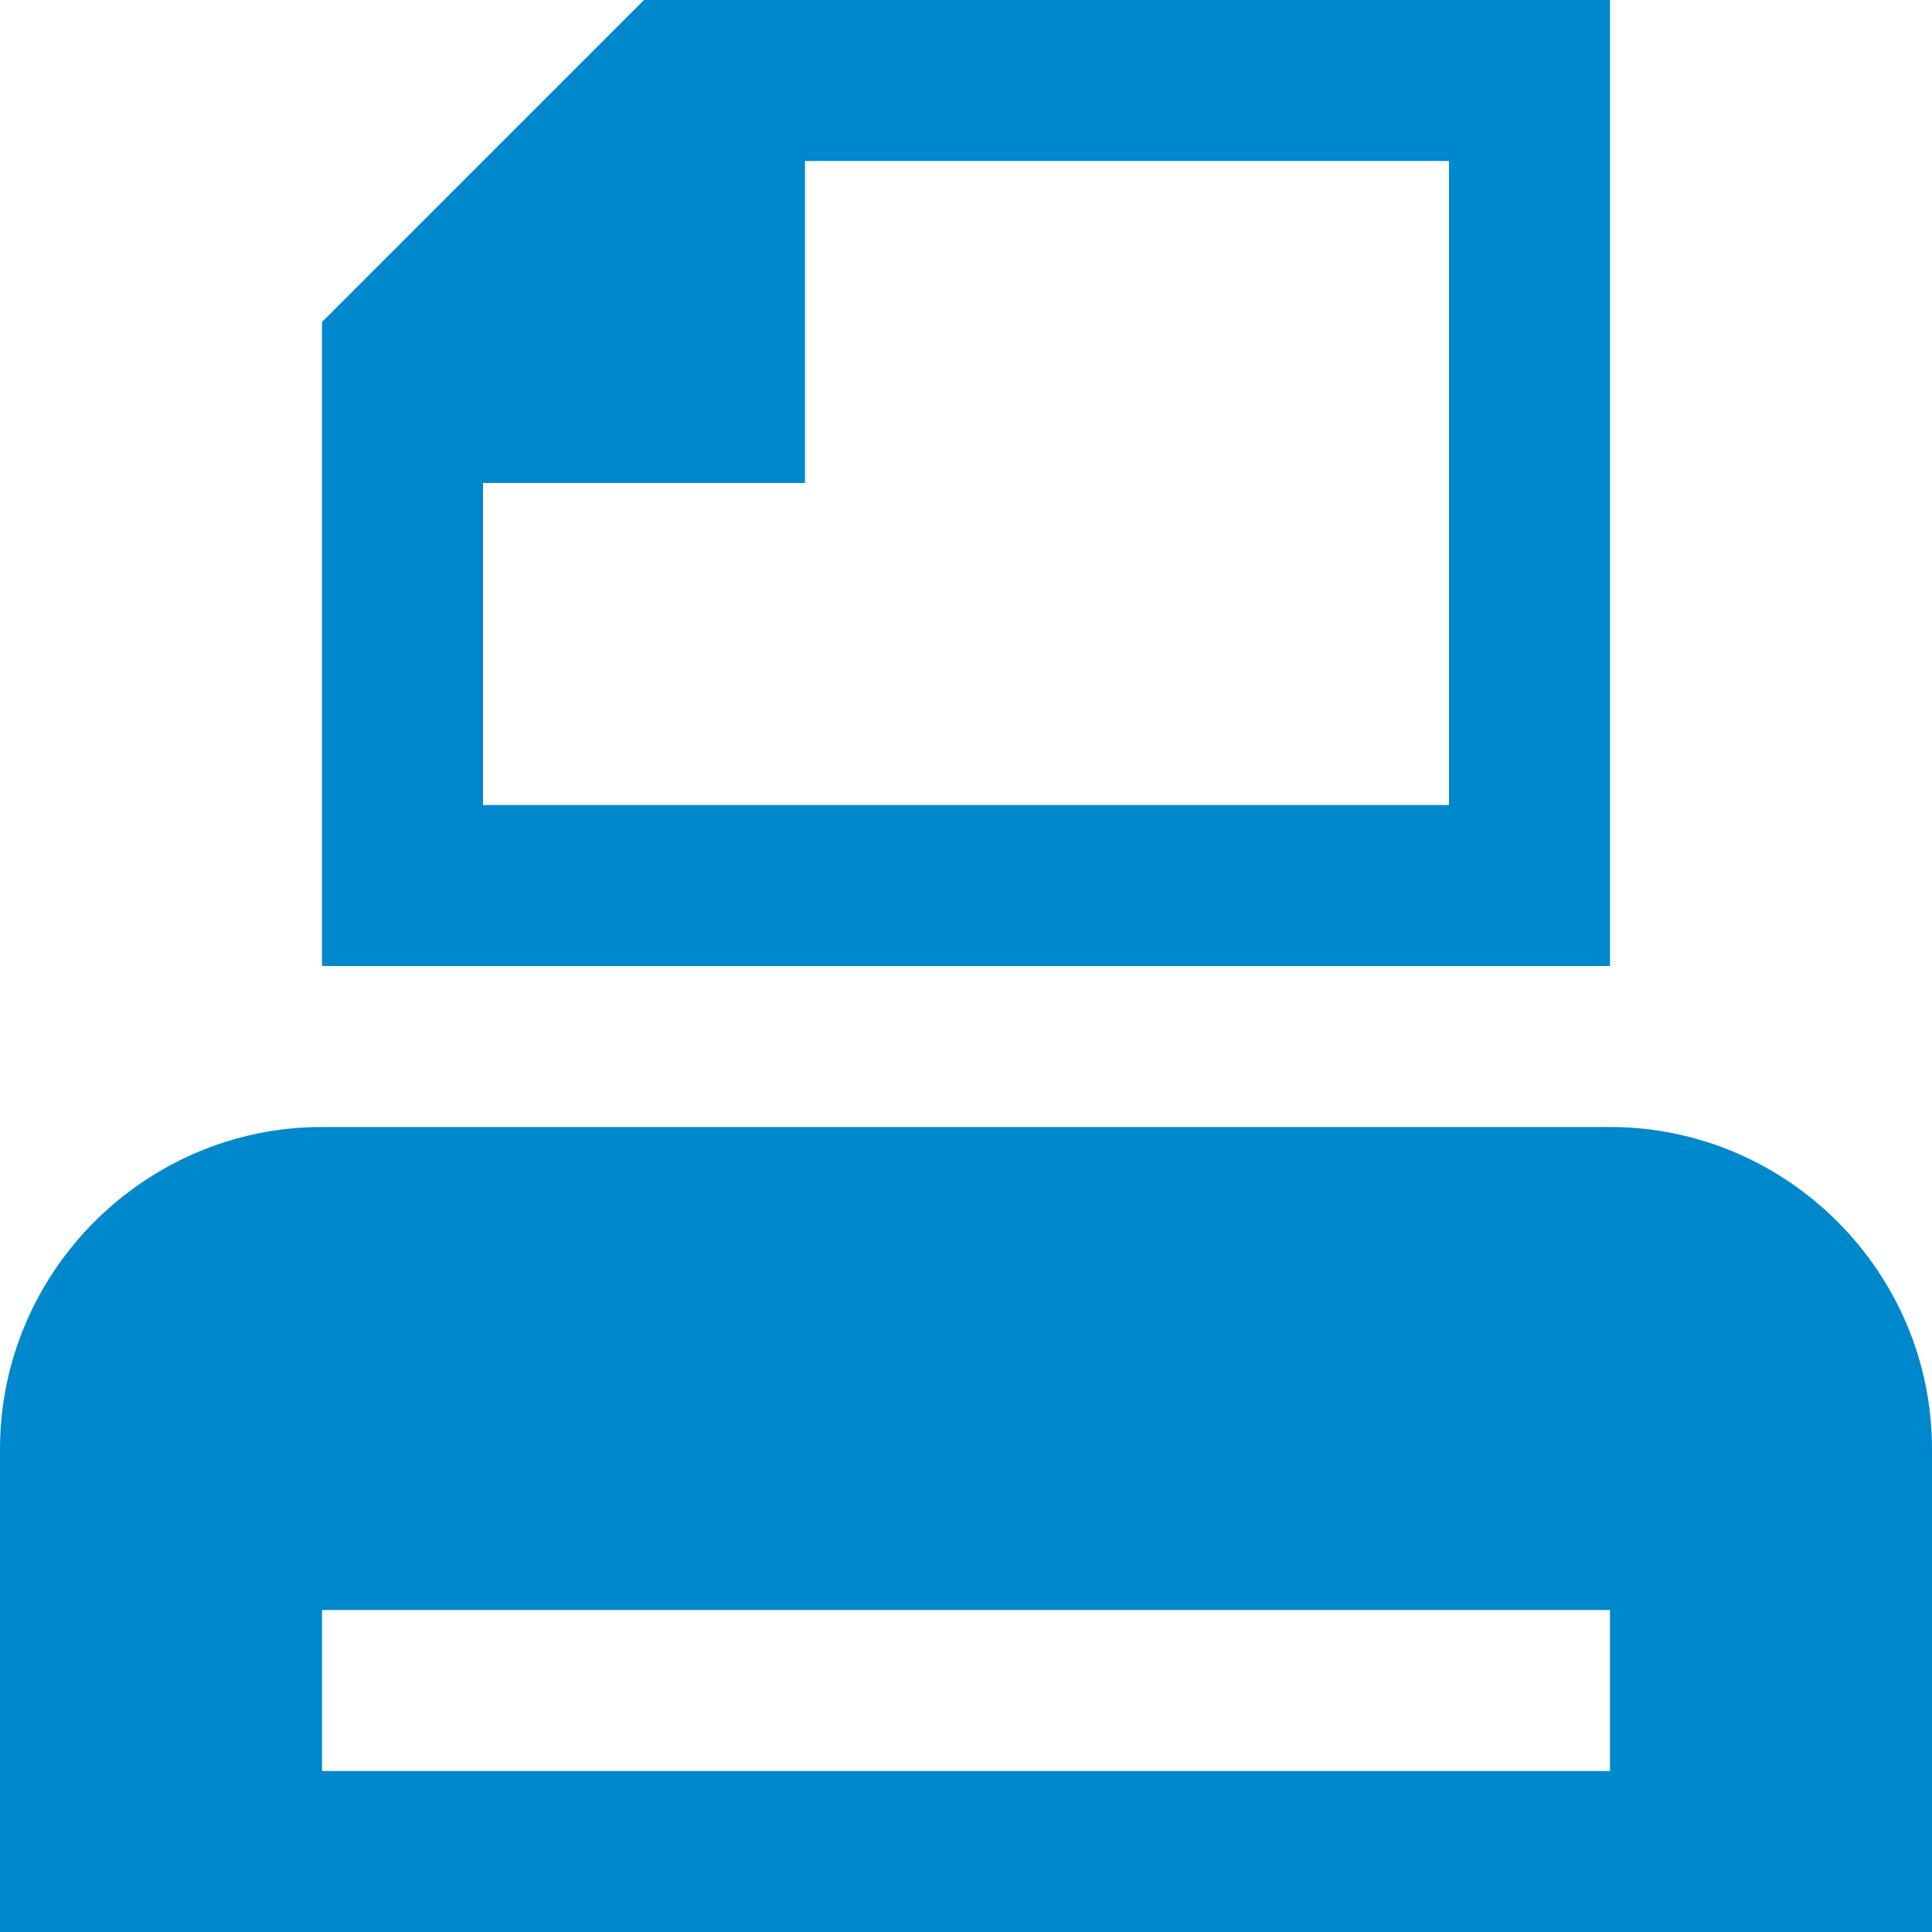
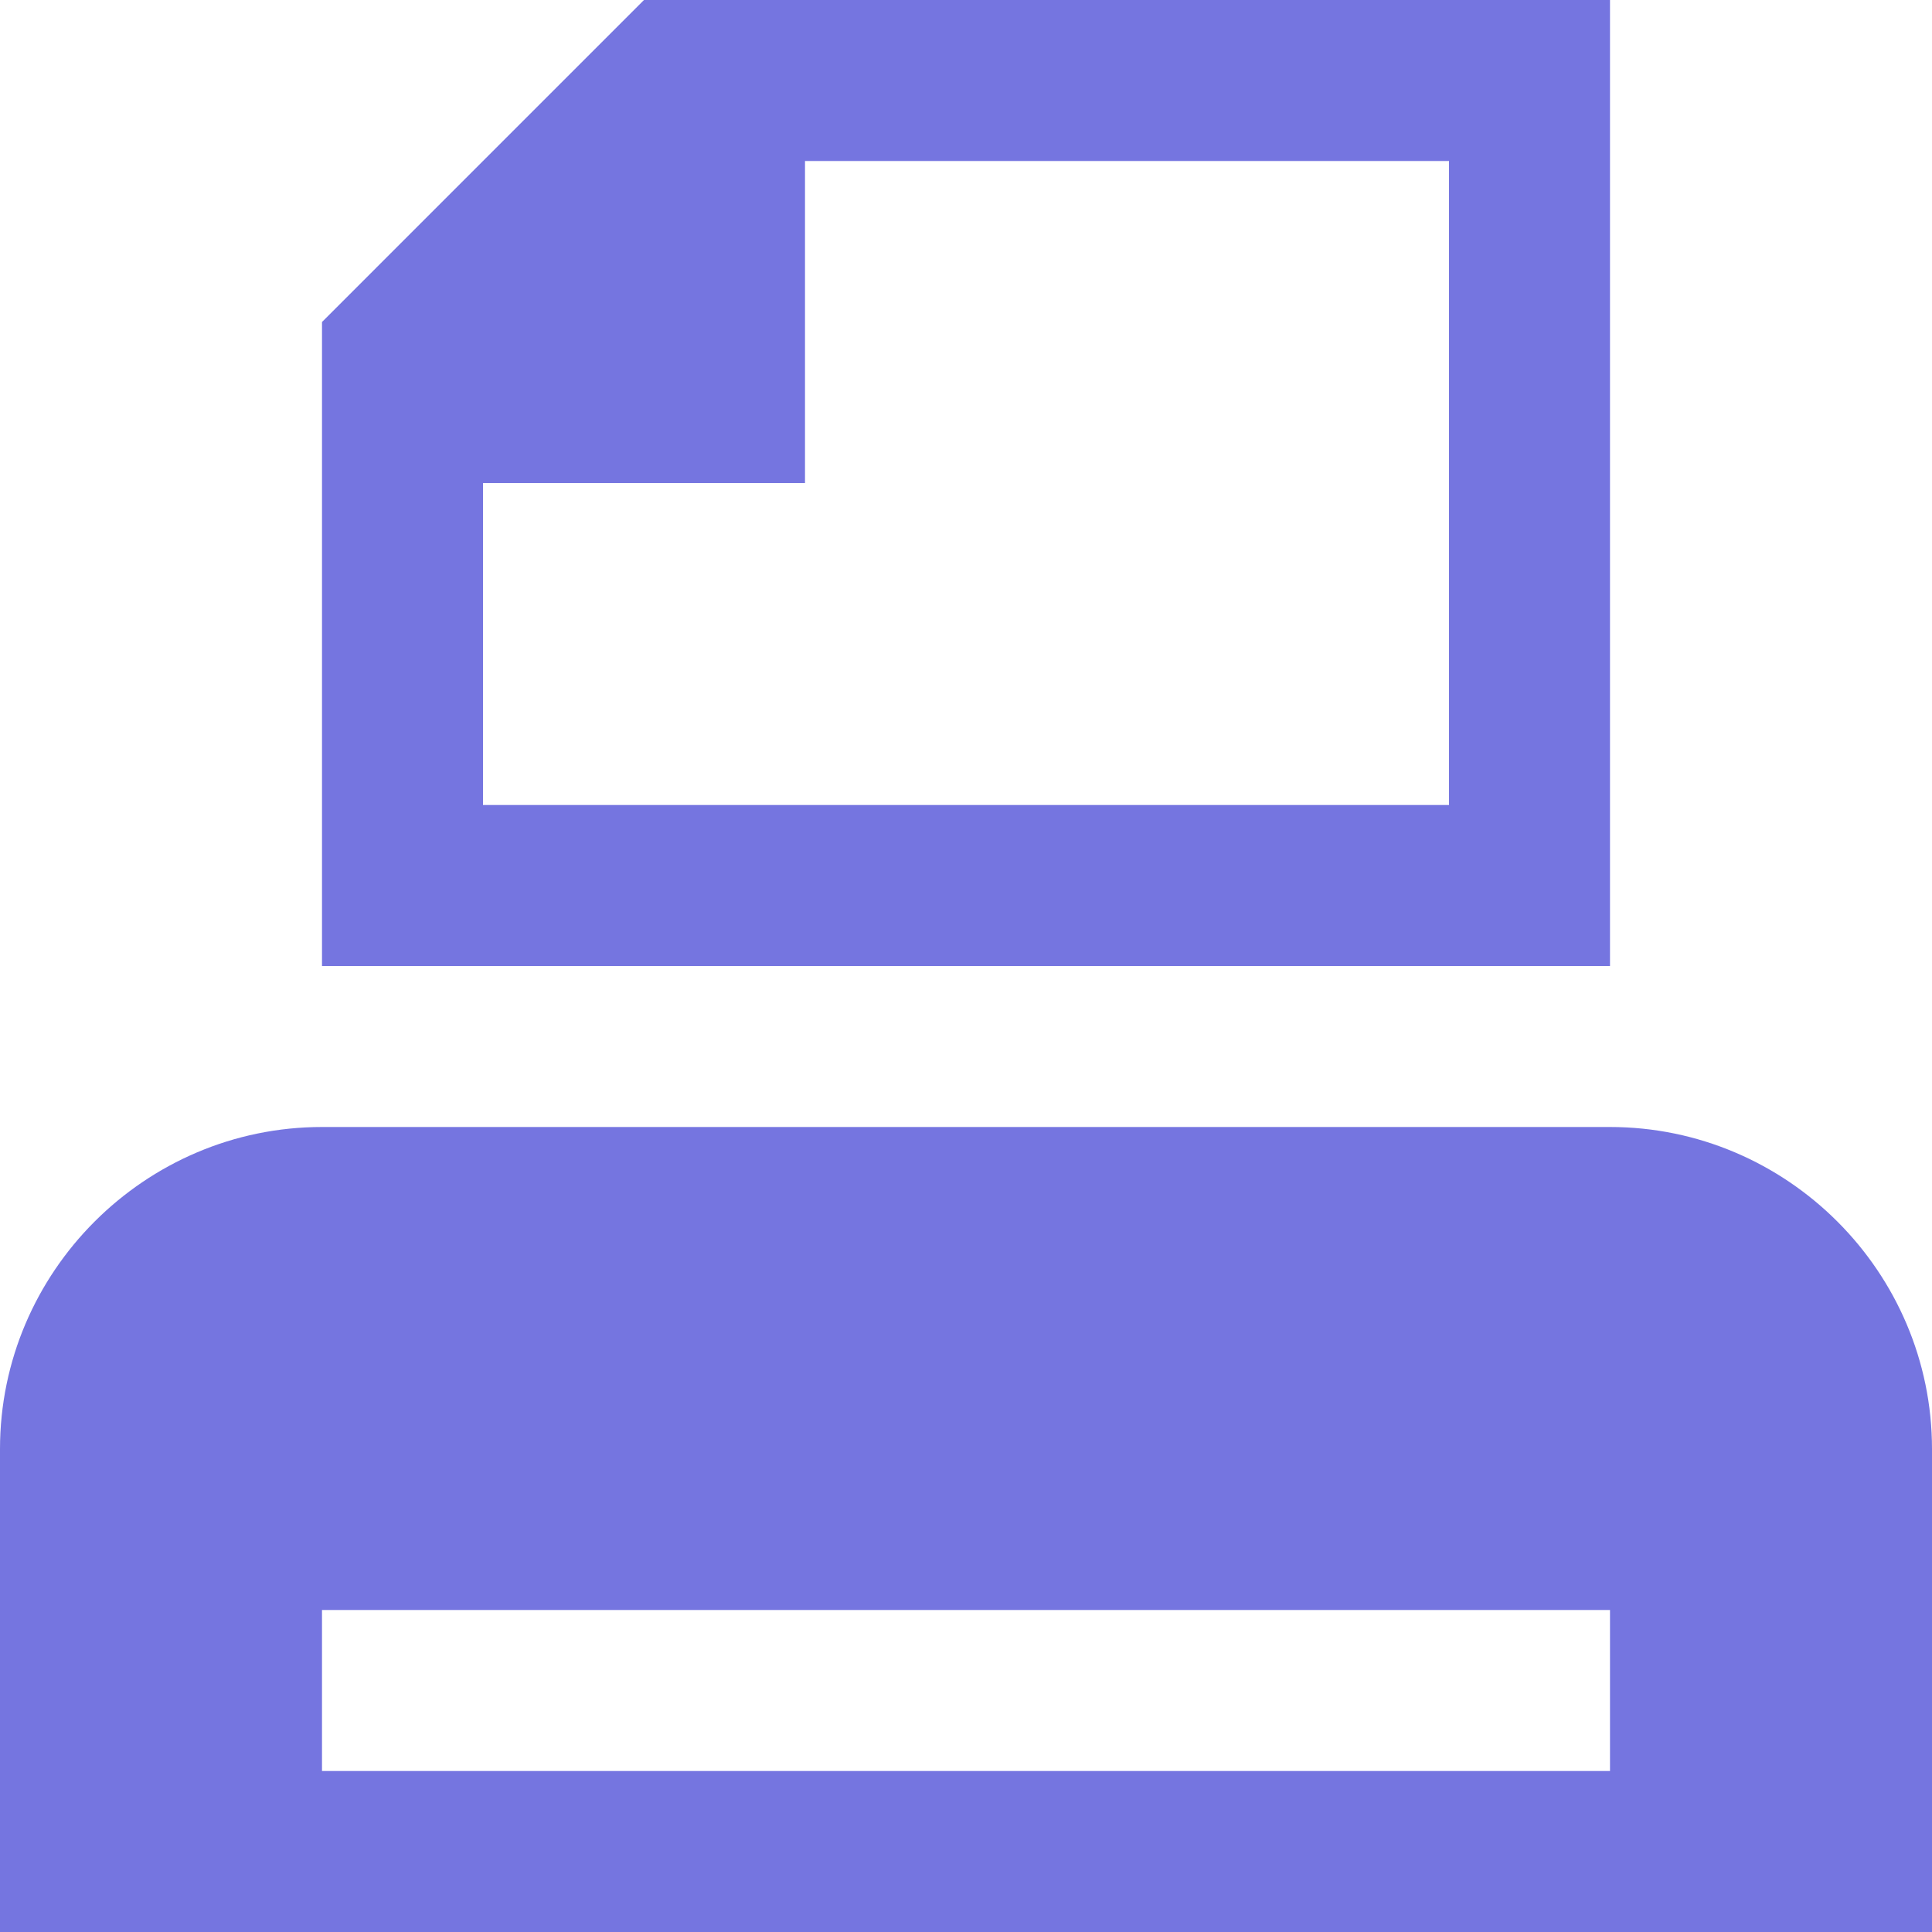
<svg xmlns="http://www.w3.org/2000/svg" version="1.1" x="0px" y="0px" width="12px" height="12px" viewBox="0 0 12 12" style="overflow:visible;enable-background:new 0 0 12 12;" xml:space="preserve" preserveAspectRatio="xMinYMid meet">
  <defs>
</defs>
-   <path style="fill:#0088cc;" d="M12,9c0-1.1-0.9-2-2-2H2C0.9,7,0,7.9,0,9v3h12V9z M10,11H2v-1h8V11z M4,0L2,2v4h8V0H4z M9,5H3V3h2V1  h4V5z" />
+   <path style="fill:#7575E0;" d="M12,9c0-1.1-0.9-2-2-2H2C0.9,7,0,7.9,0,9v3h12V9z M10,11H2v-1h8V11z M4,0L2,2v4h8V0H4z M9,5H3V3h2V1  h4V5z" />
</svg>
